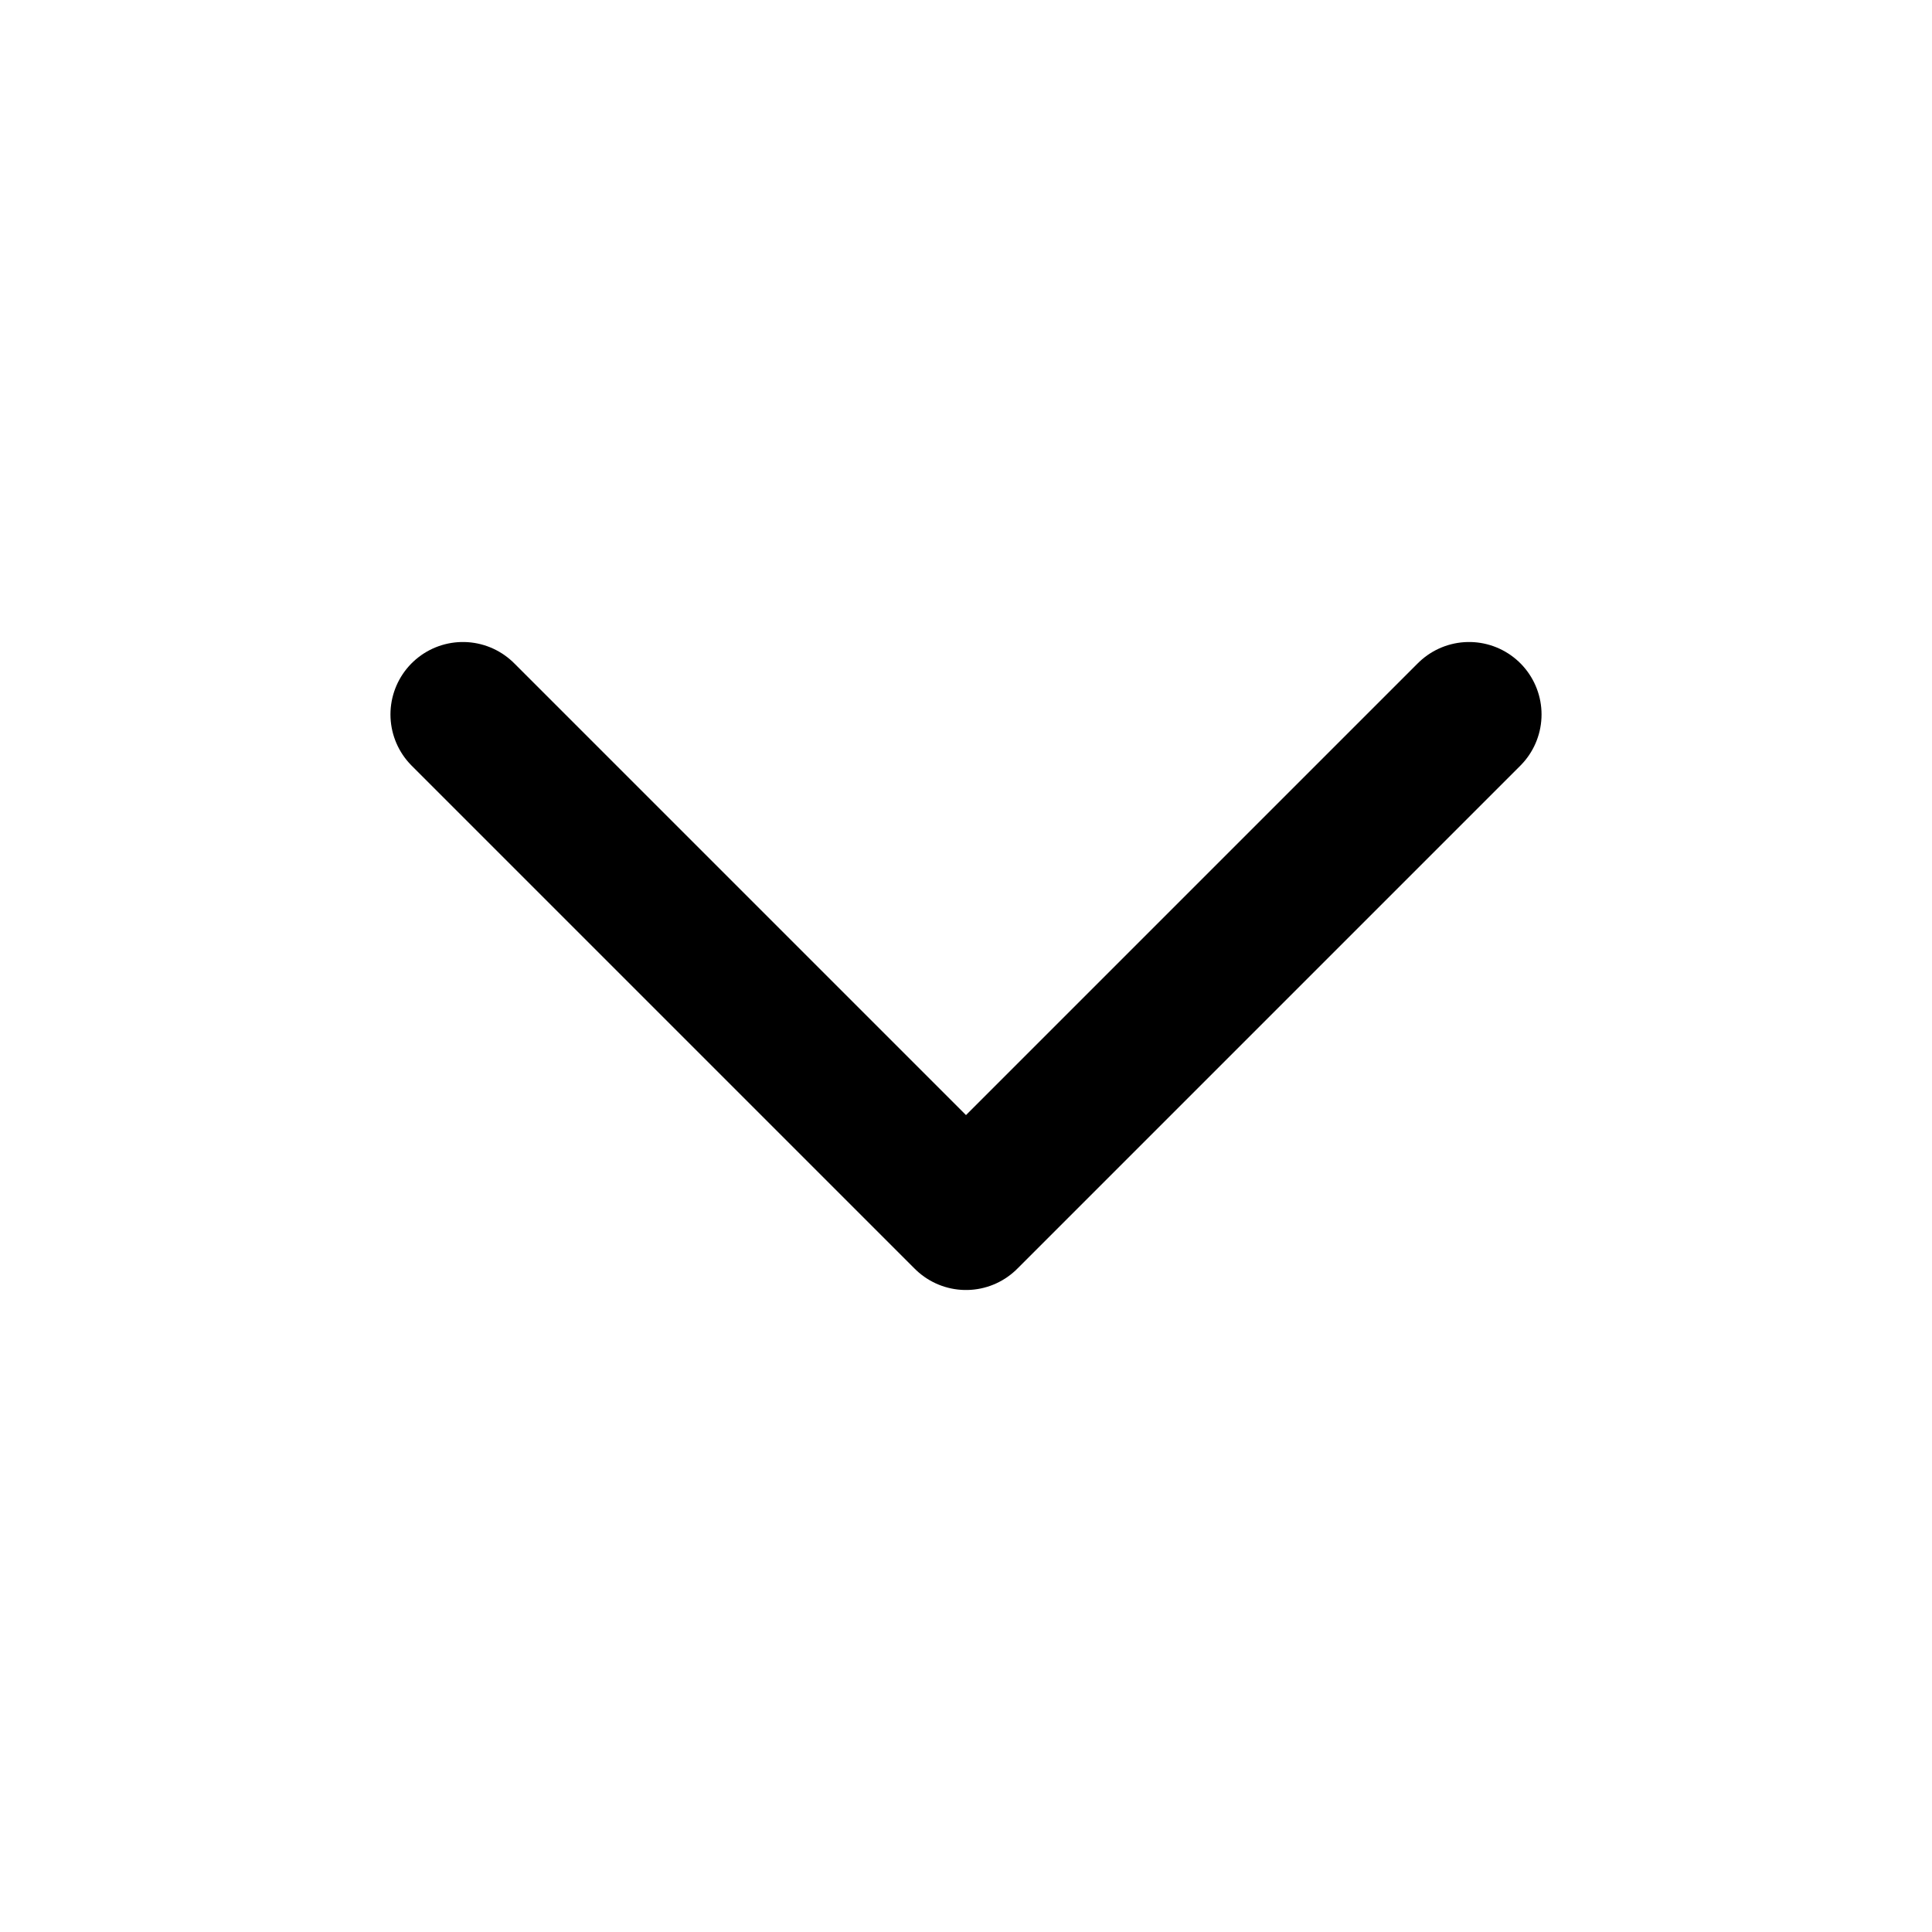
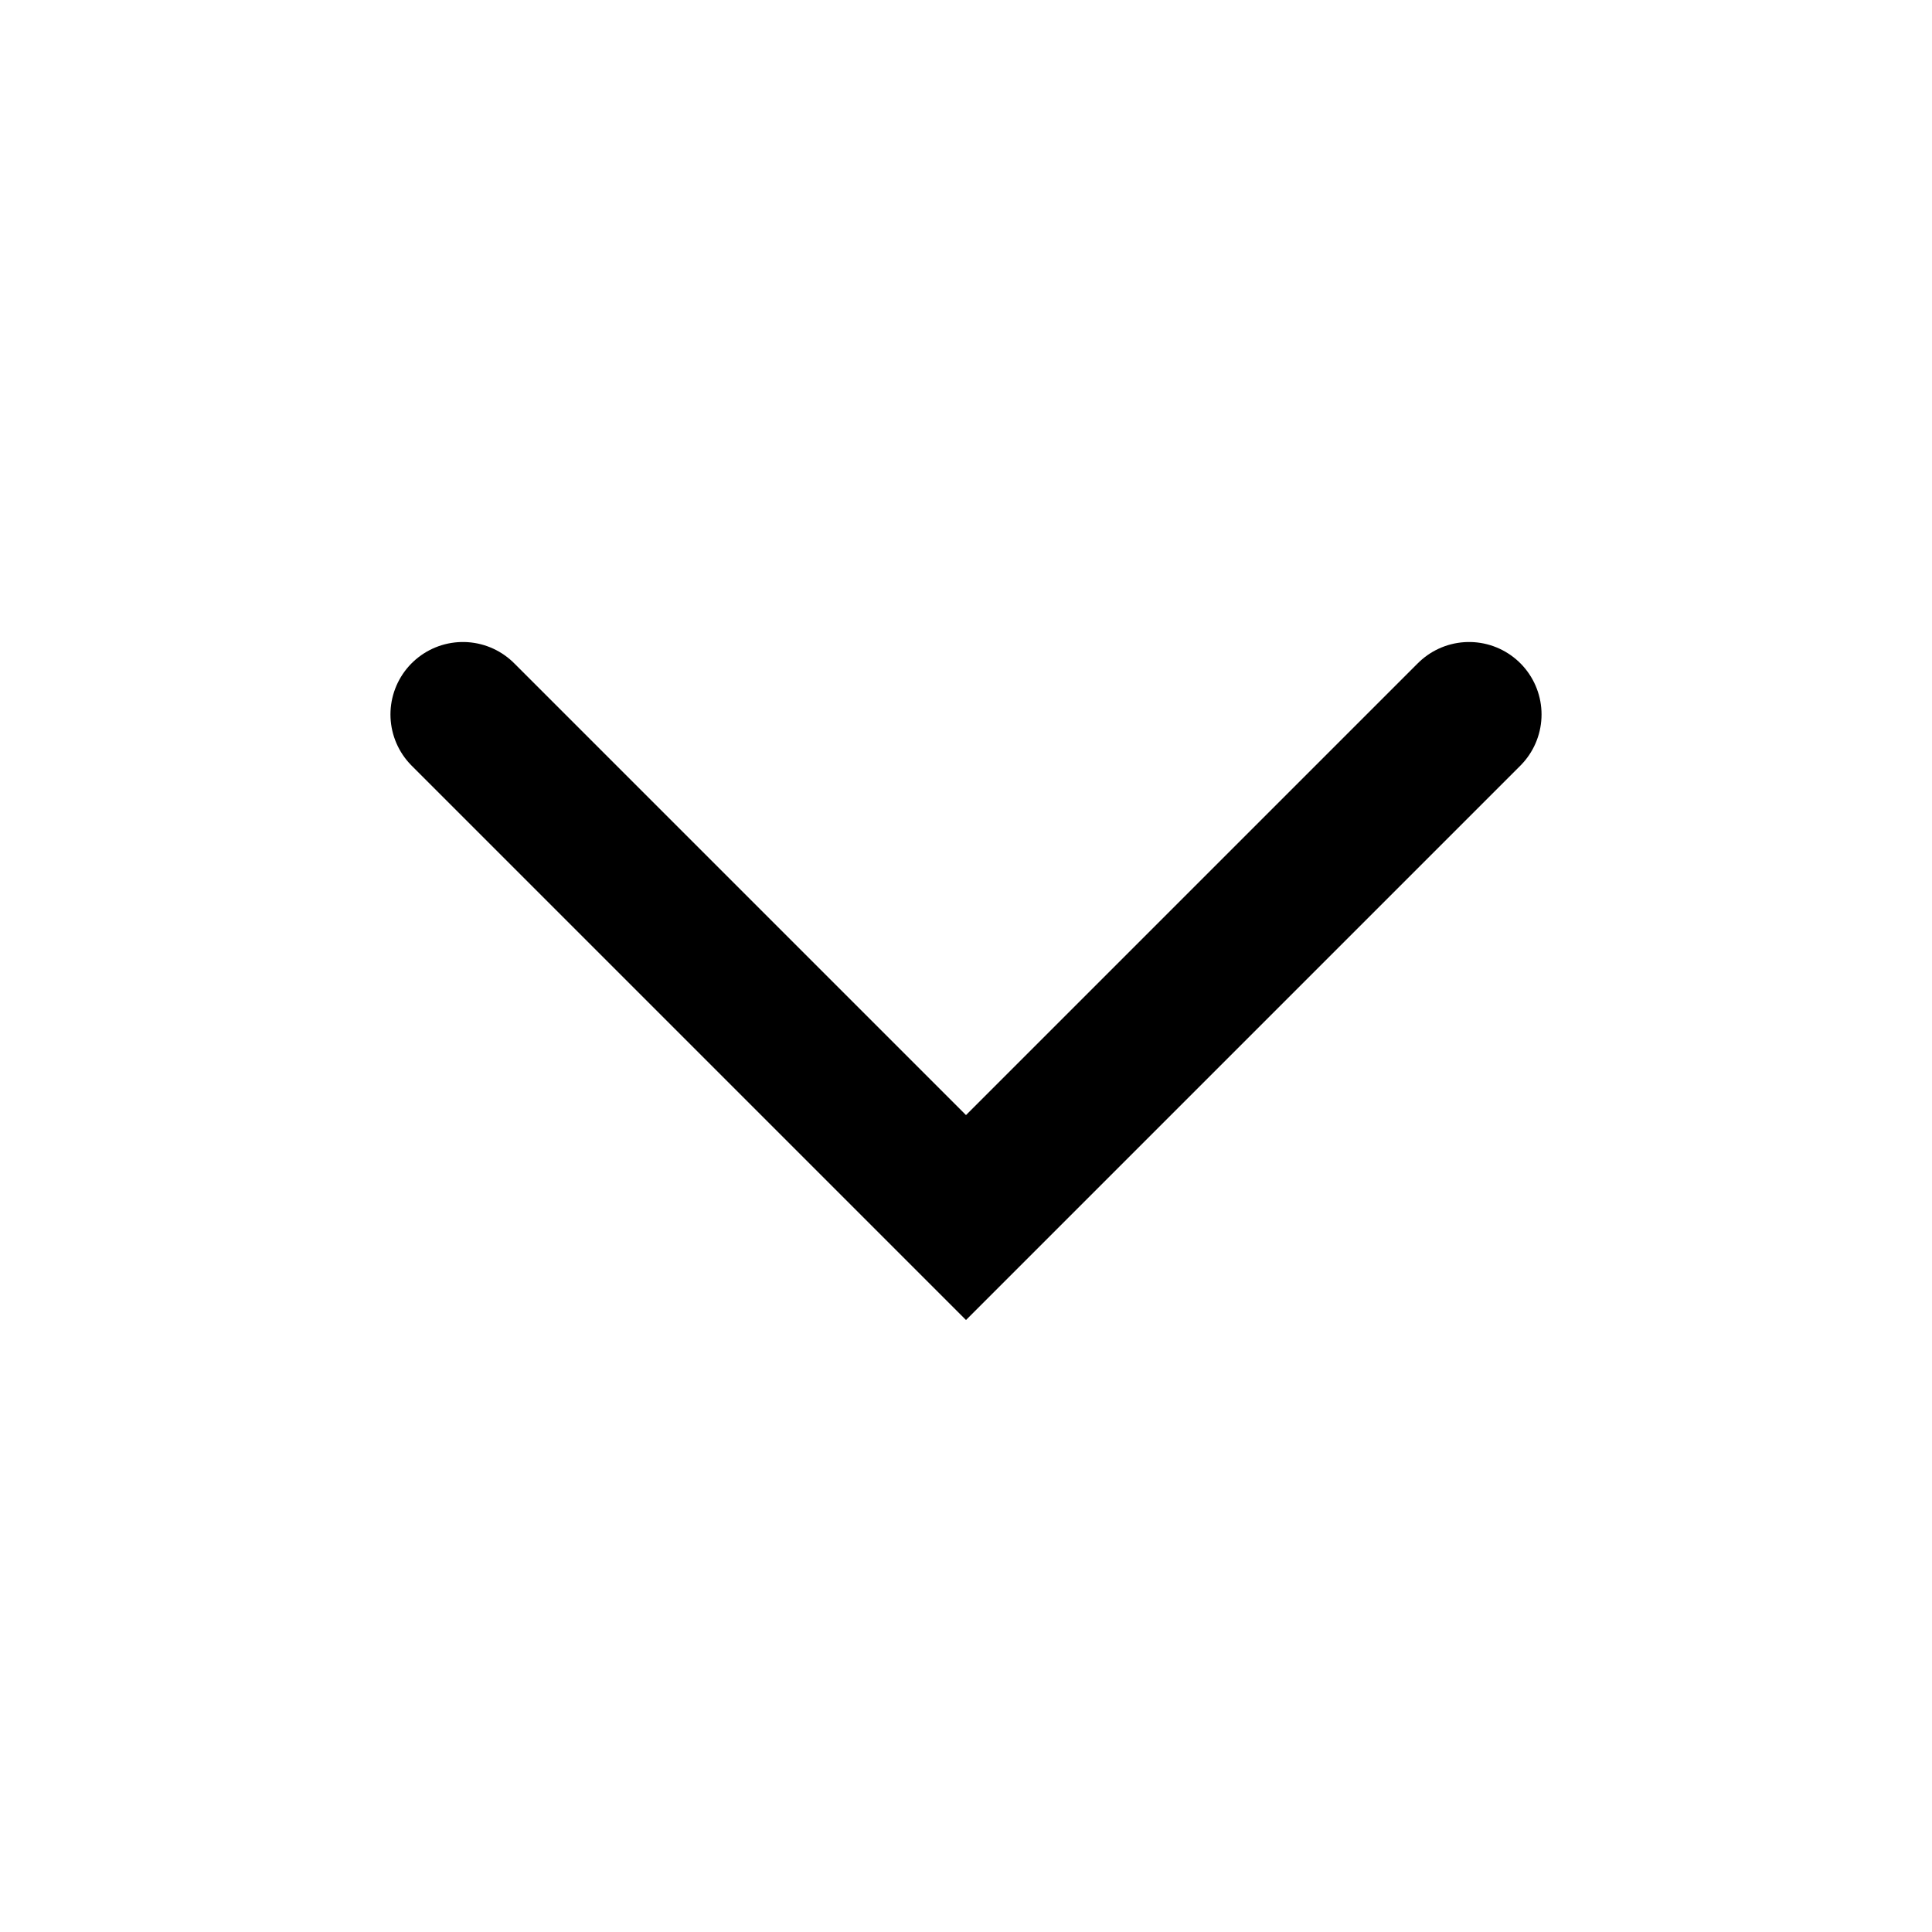
<svg xmlns="http://www.w3.org/2000/svg" width="20" height="20" viewBox="0 0 20 20" fill="none">
-   <path d="M4.792 7.396L10 12.604L15.208 7.396" stroke="currentColor" stroke-width="1.5" stroke-linecap="round" stroke-linejoin="round" />
+   <path d="M4.792 7.396L10 12.604L15.208 7.396" stroke="currentColor" stroke-width="1.5" stroke-linecap="round" strokeLinejoin="round" />
</svg>
